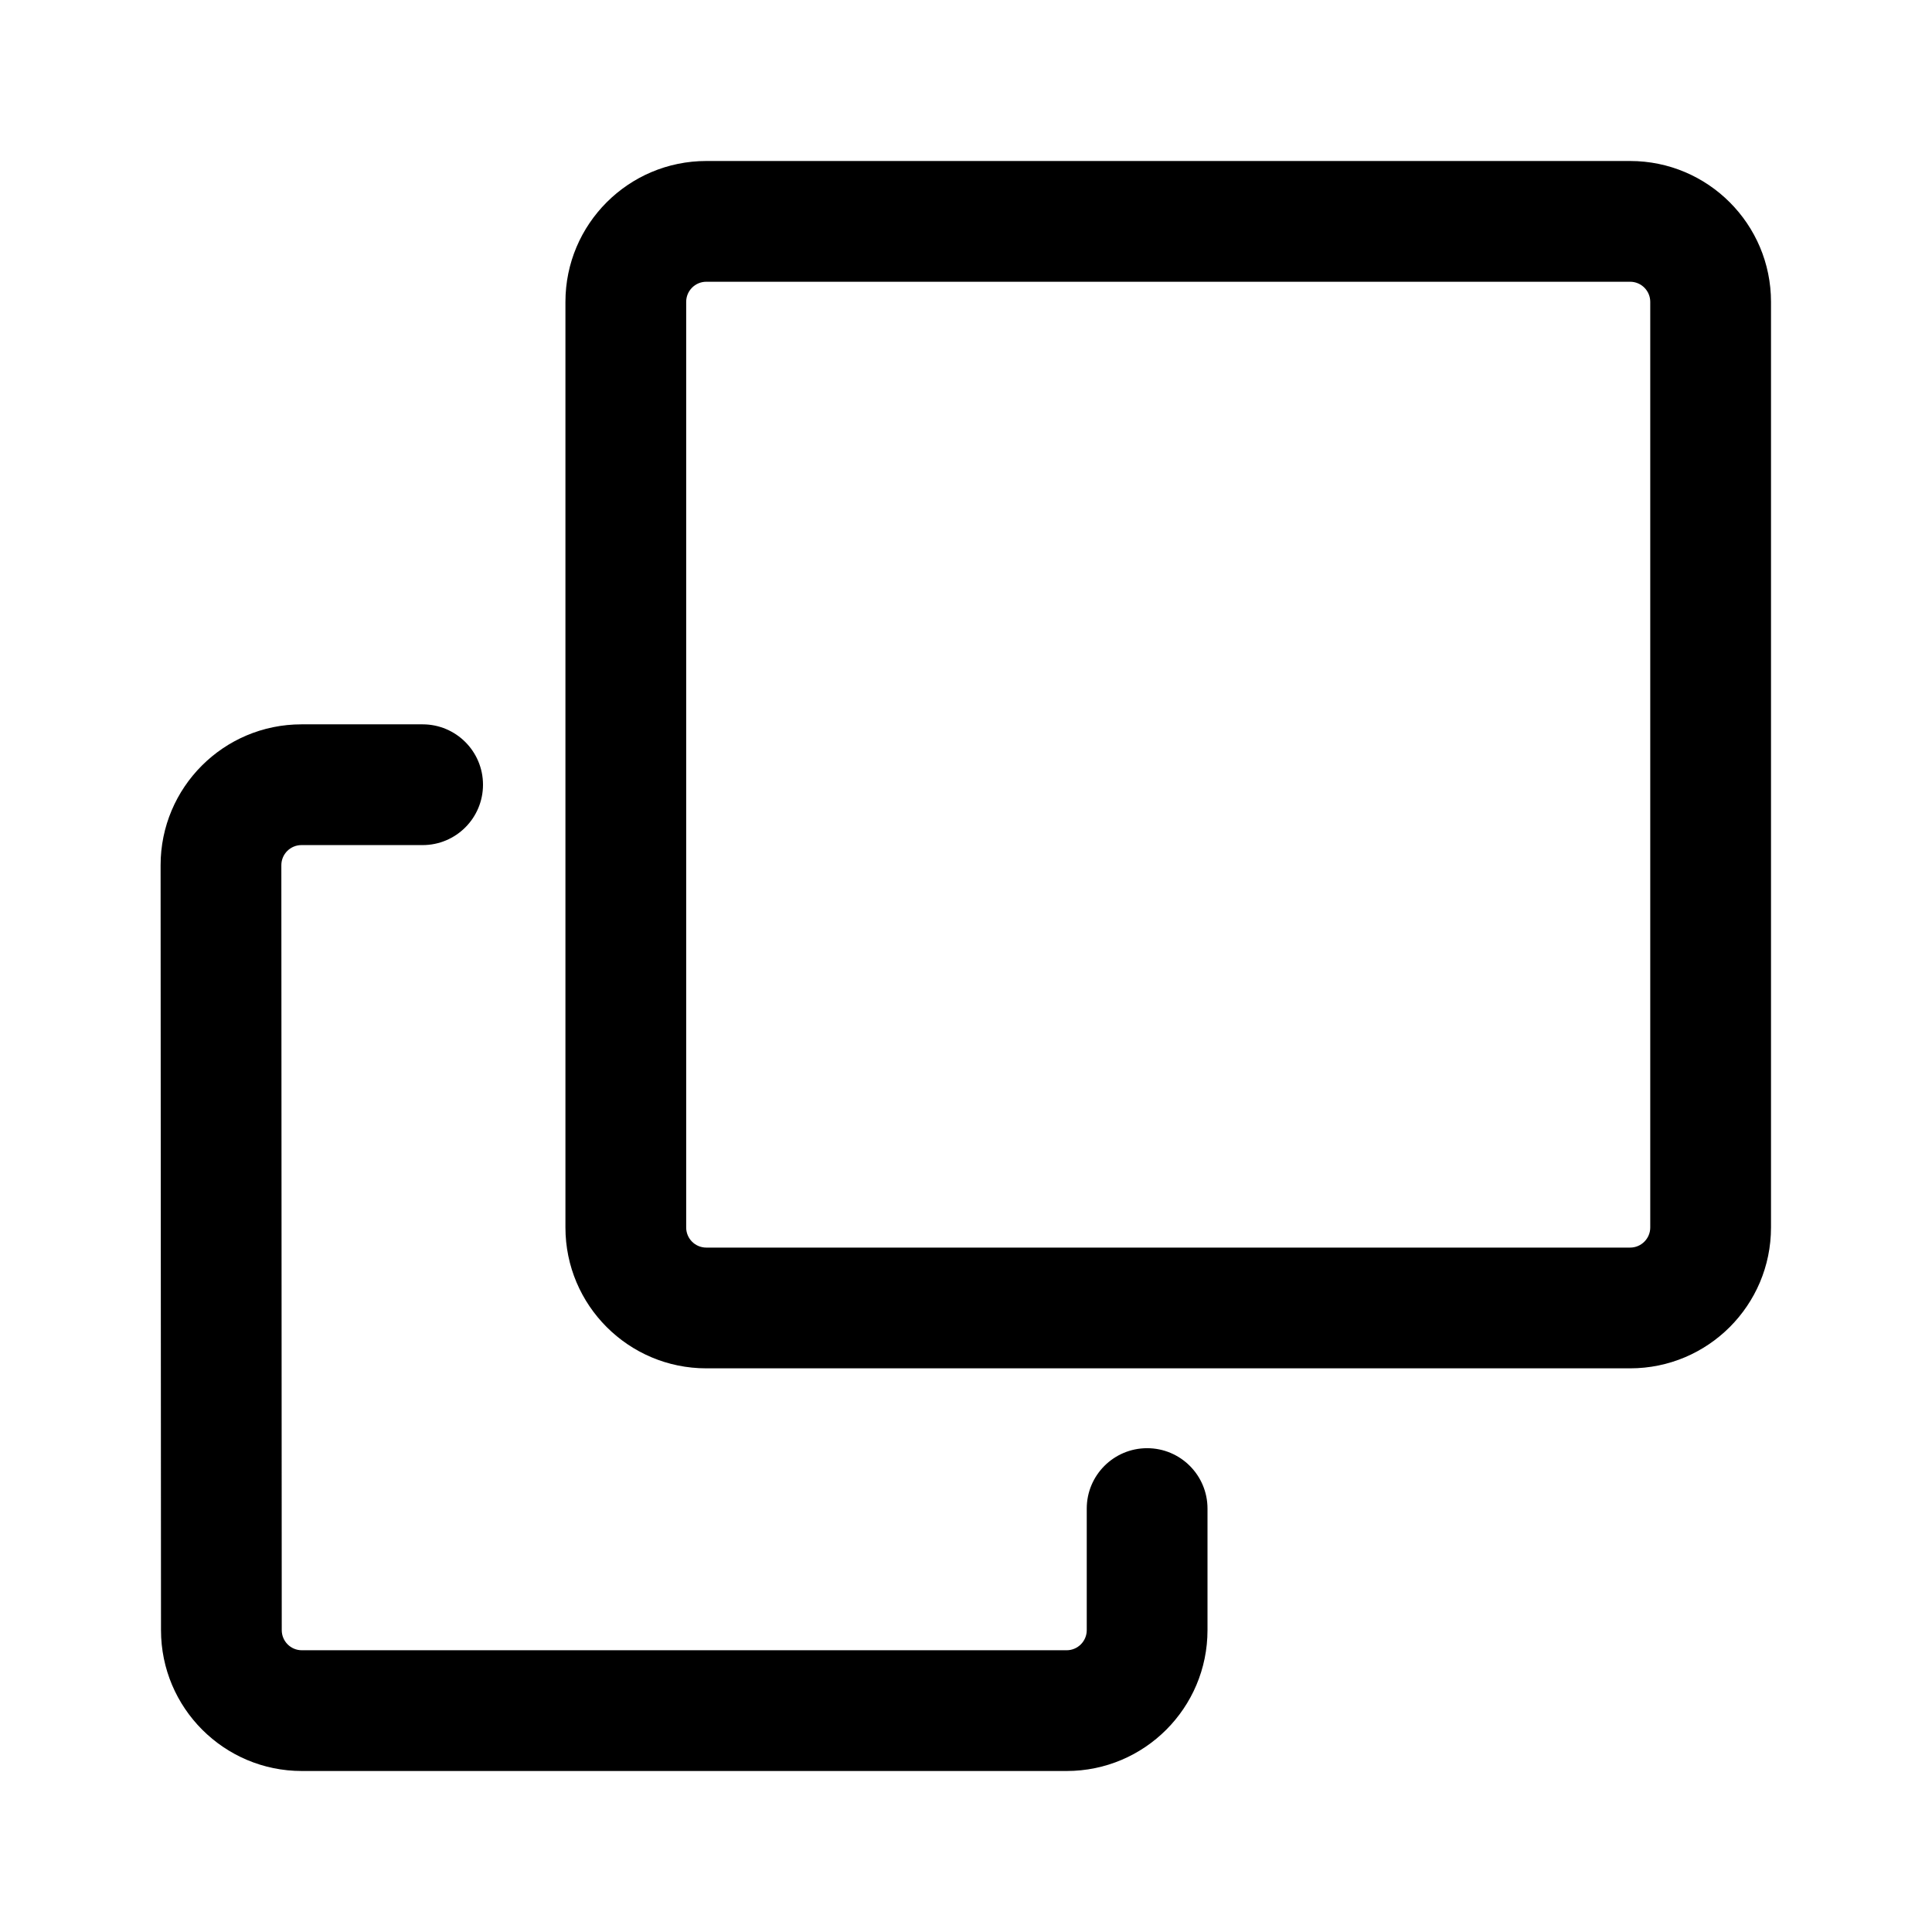
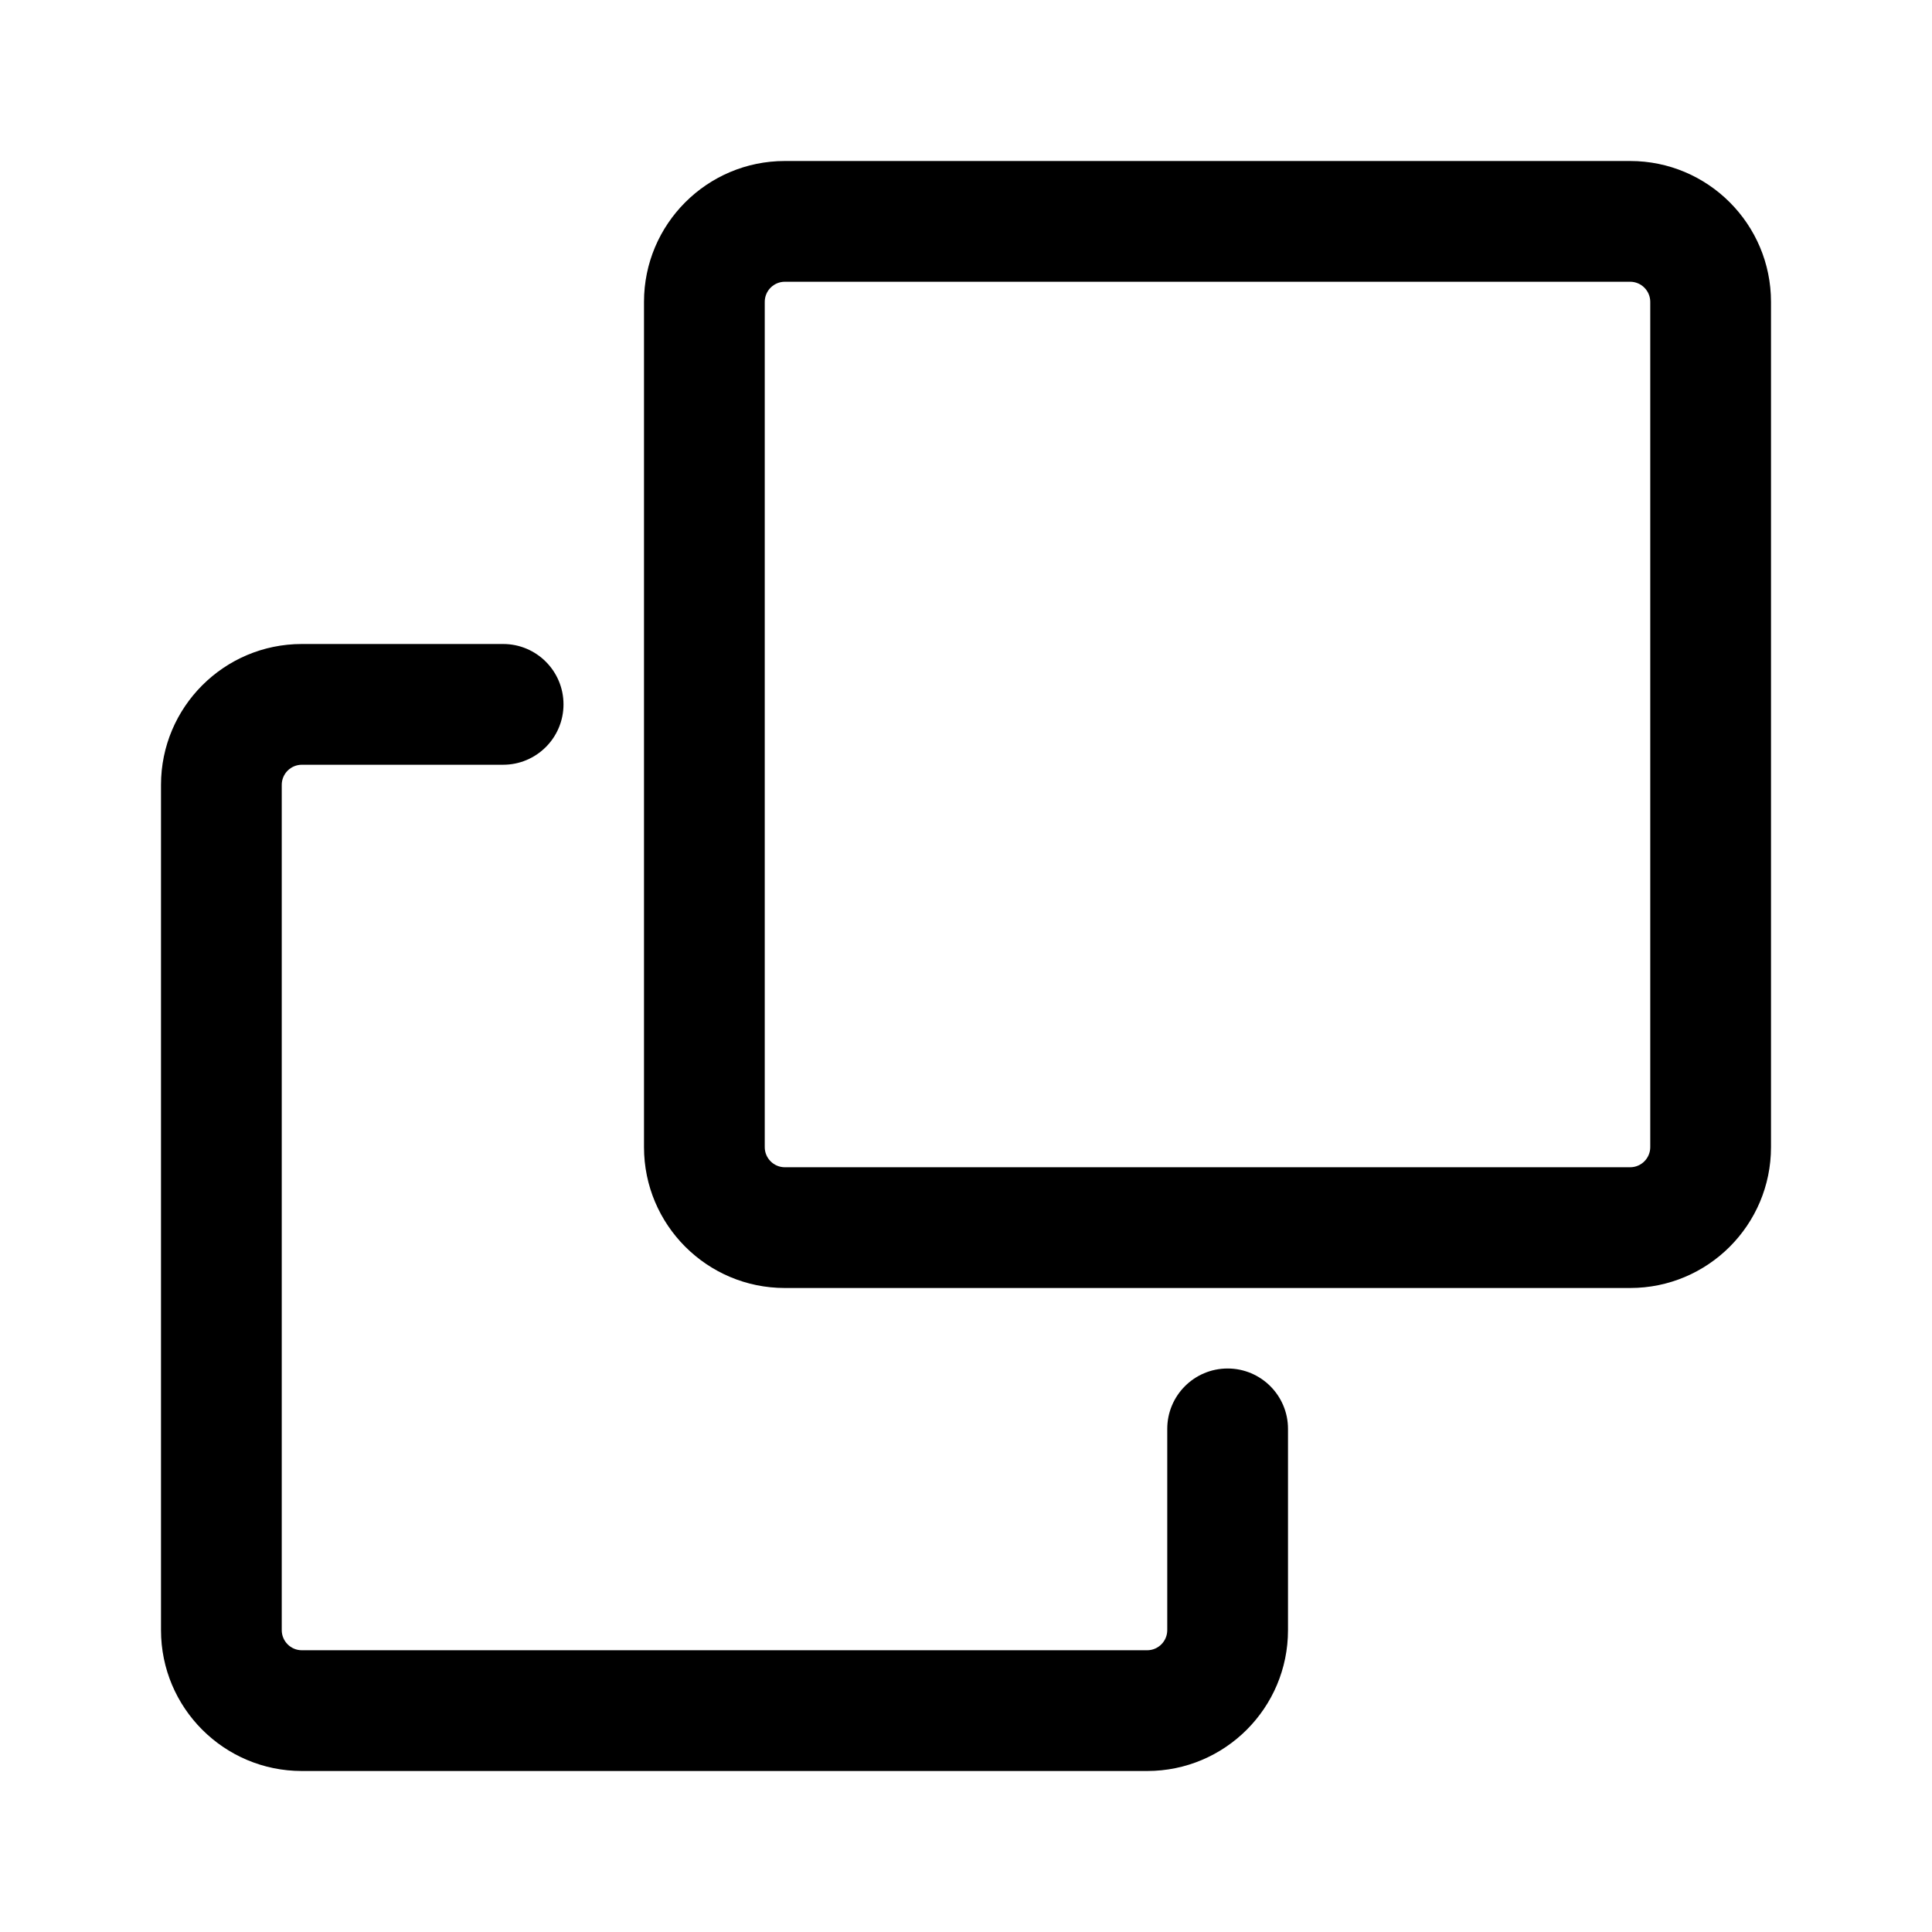
<svg xmlns="http://www.w3.org/2000/svg" viewBox="0 0 24 24">
-   <path fill-rule="evenodd" d="M7.024 3.75c0-.966.784-1.75 1.75-1.75H20.25c.966 0 1.75.784 1.75 1.75v11.498a1.75 1.75 0 0 1-1.75 1.75H8.774a1.75 1.75 0 0 1-1.75-1.75V3.75zm1.75-.25a.25.25 0 0 0-.25.25v11.498c0 .139.112.25.25.25H20.25a.25.25 0 0 0 .25-.25V3.75a.25.25 0 0 0-.25-.25H8.774z" />
-   <path d="M1.995 10.749a1.75 1.75 0 0 1 1.75-1.751H5.25a.75.75 0 1 1 0 1.5H3.745a.25.25 0 0 0-.25.25L3.5 20.25c0 .138.111.25.25.25h9.5a.25.25 0 0 0 .25-.25v-1.51a.75.75 0 1 1 1.5 0v1.51A1.75 1.75 0 0 1 13.25 22h-9.5A1.75 1.75 0 0 1 2 20.25l-.005-9.501z" />
+   <path fill-rule="evenodd" d="M2 9.75C2 8.784 2.784 8 3.75 8h2.5a.75.75 0 0 1 0 1.5h-2.5a.25.25 0 0 0-.25.25v10.5c0 .138.112.25.25.25h10.5a.25.25 0 0 0 .25-.25v-2.5a.75.75 0 0 1 1.5 0v2.5A1.75 1.75 0 0 1 14.25 22H3.75A1.75 1.75 0 0 1 2 20.25V9.75z" />
+   <path fill-rule="evenodd" d="M8 3.75C8 2.784 8.784 2 9.75 2h10.5c.966 0 1.75.784 1.75 1.75v10.5A1.75 1.75 0 0 1 20.25 16H9.75A1.75 1.75 0 0 1 8 14.25V3.75zm1.75-.25a.25.25 0 0 0-.25.25v10.5c0 .138.112.25.25.25h10.5a.25.25 0 0 0 .25-.25V3.75a.25.25 0 0 0-.25-.25H9.75z" />
</svg>
